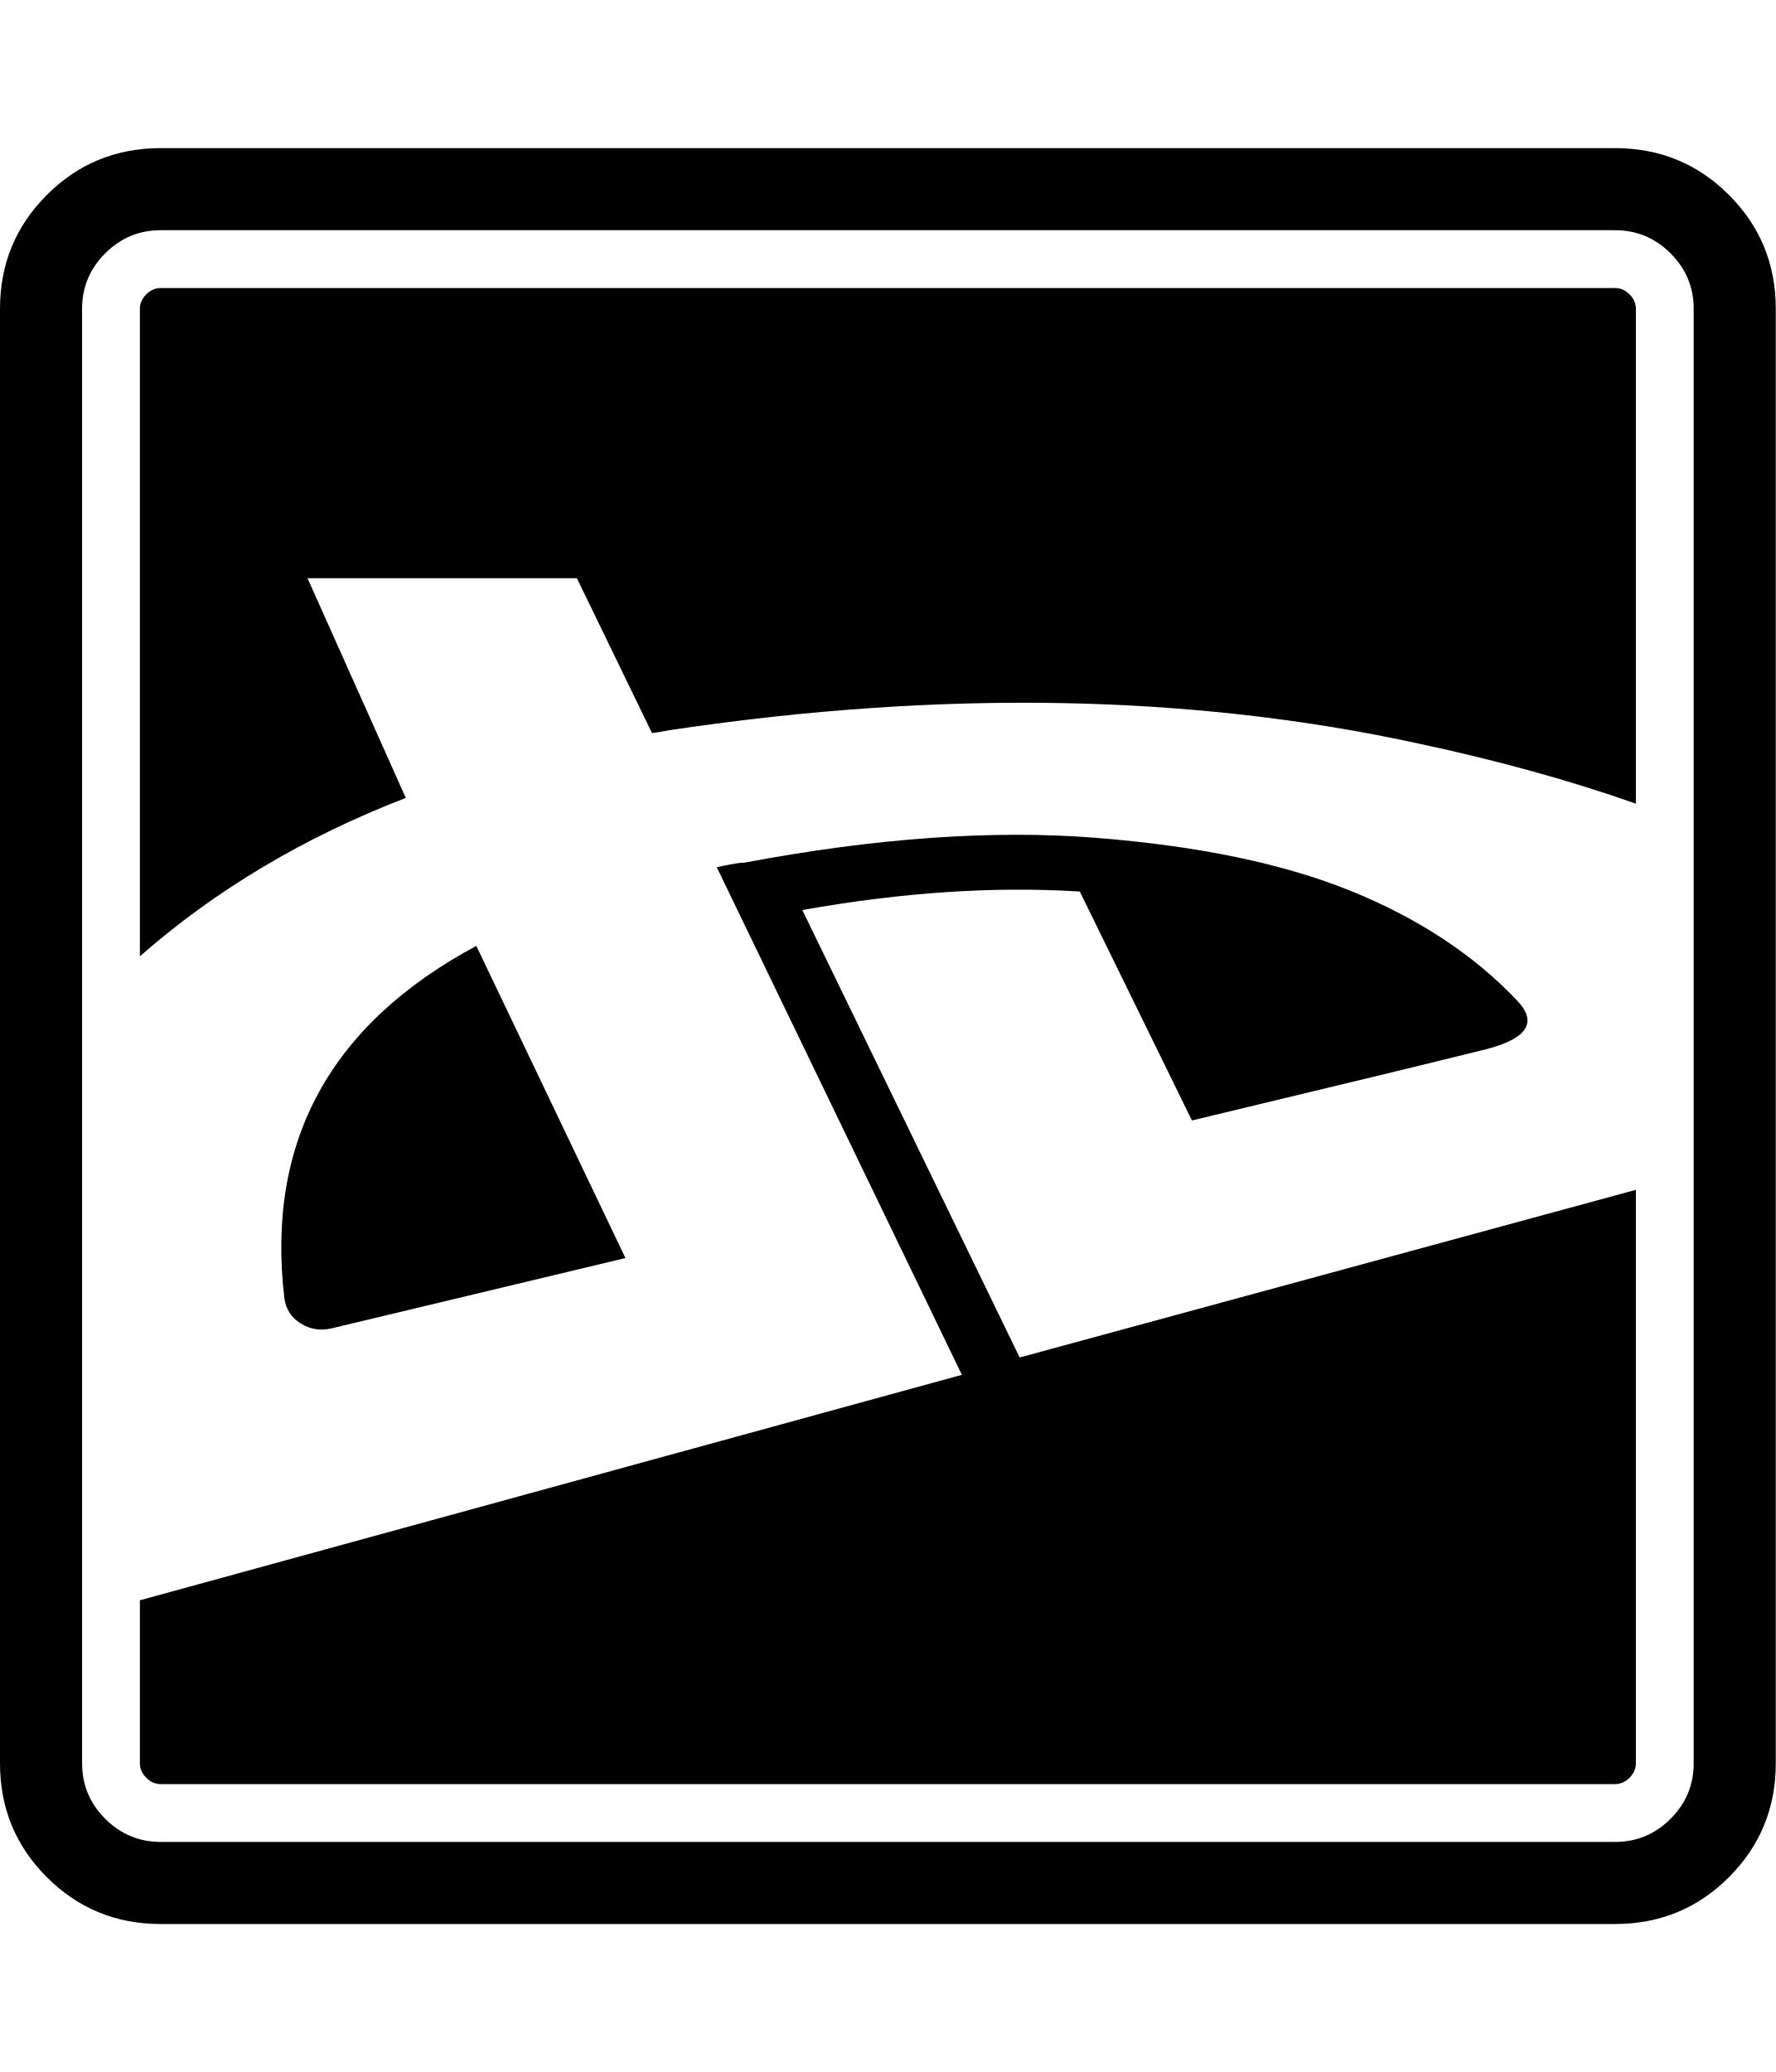
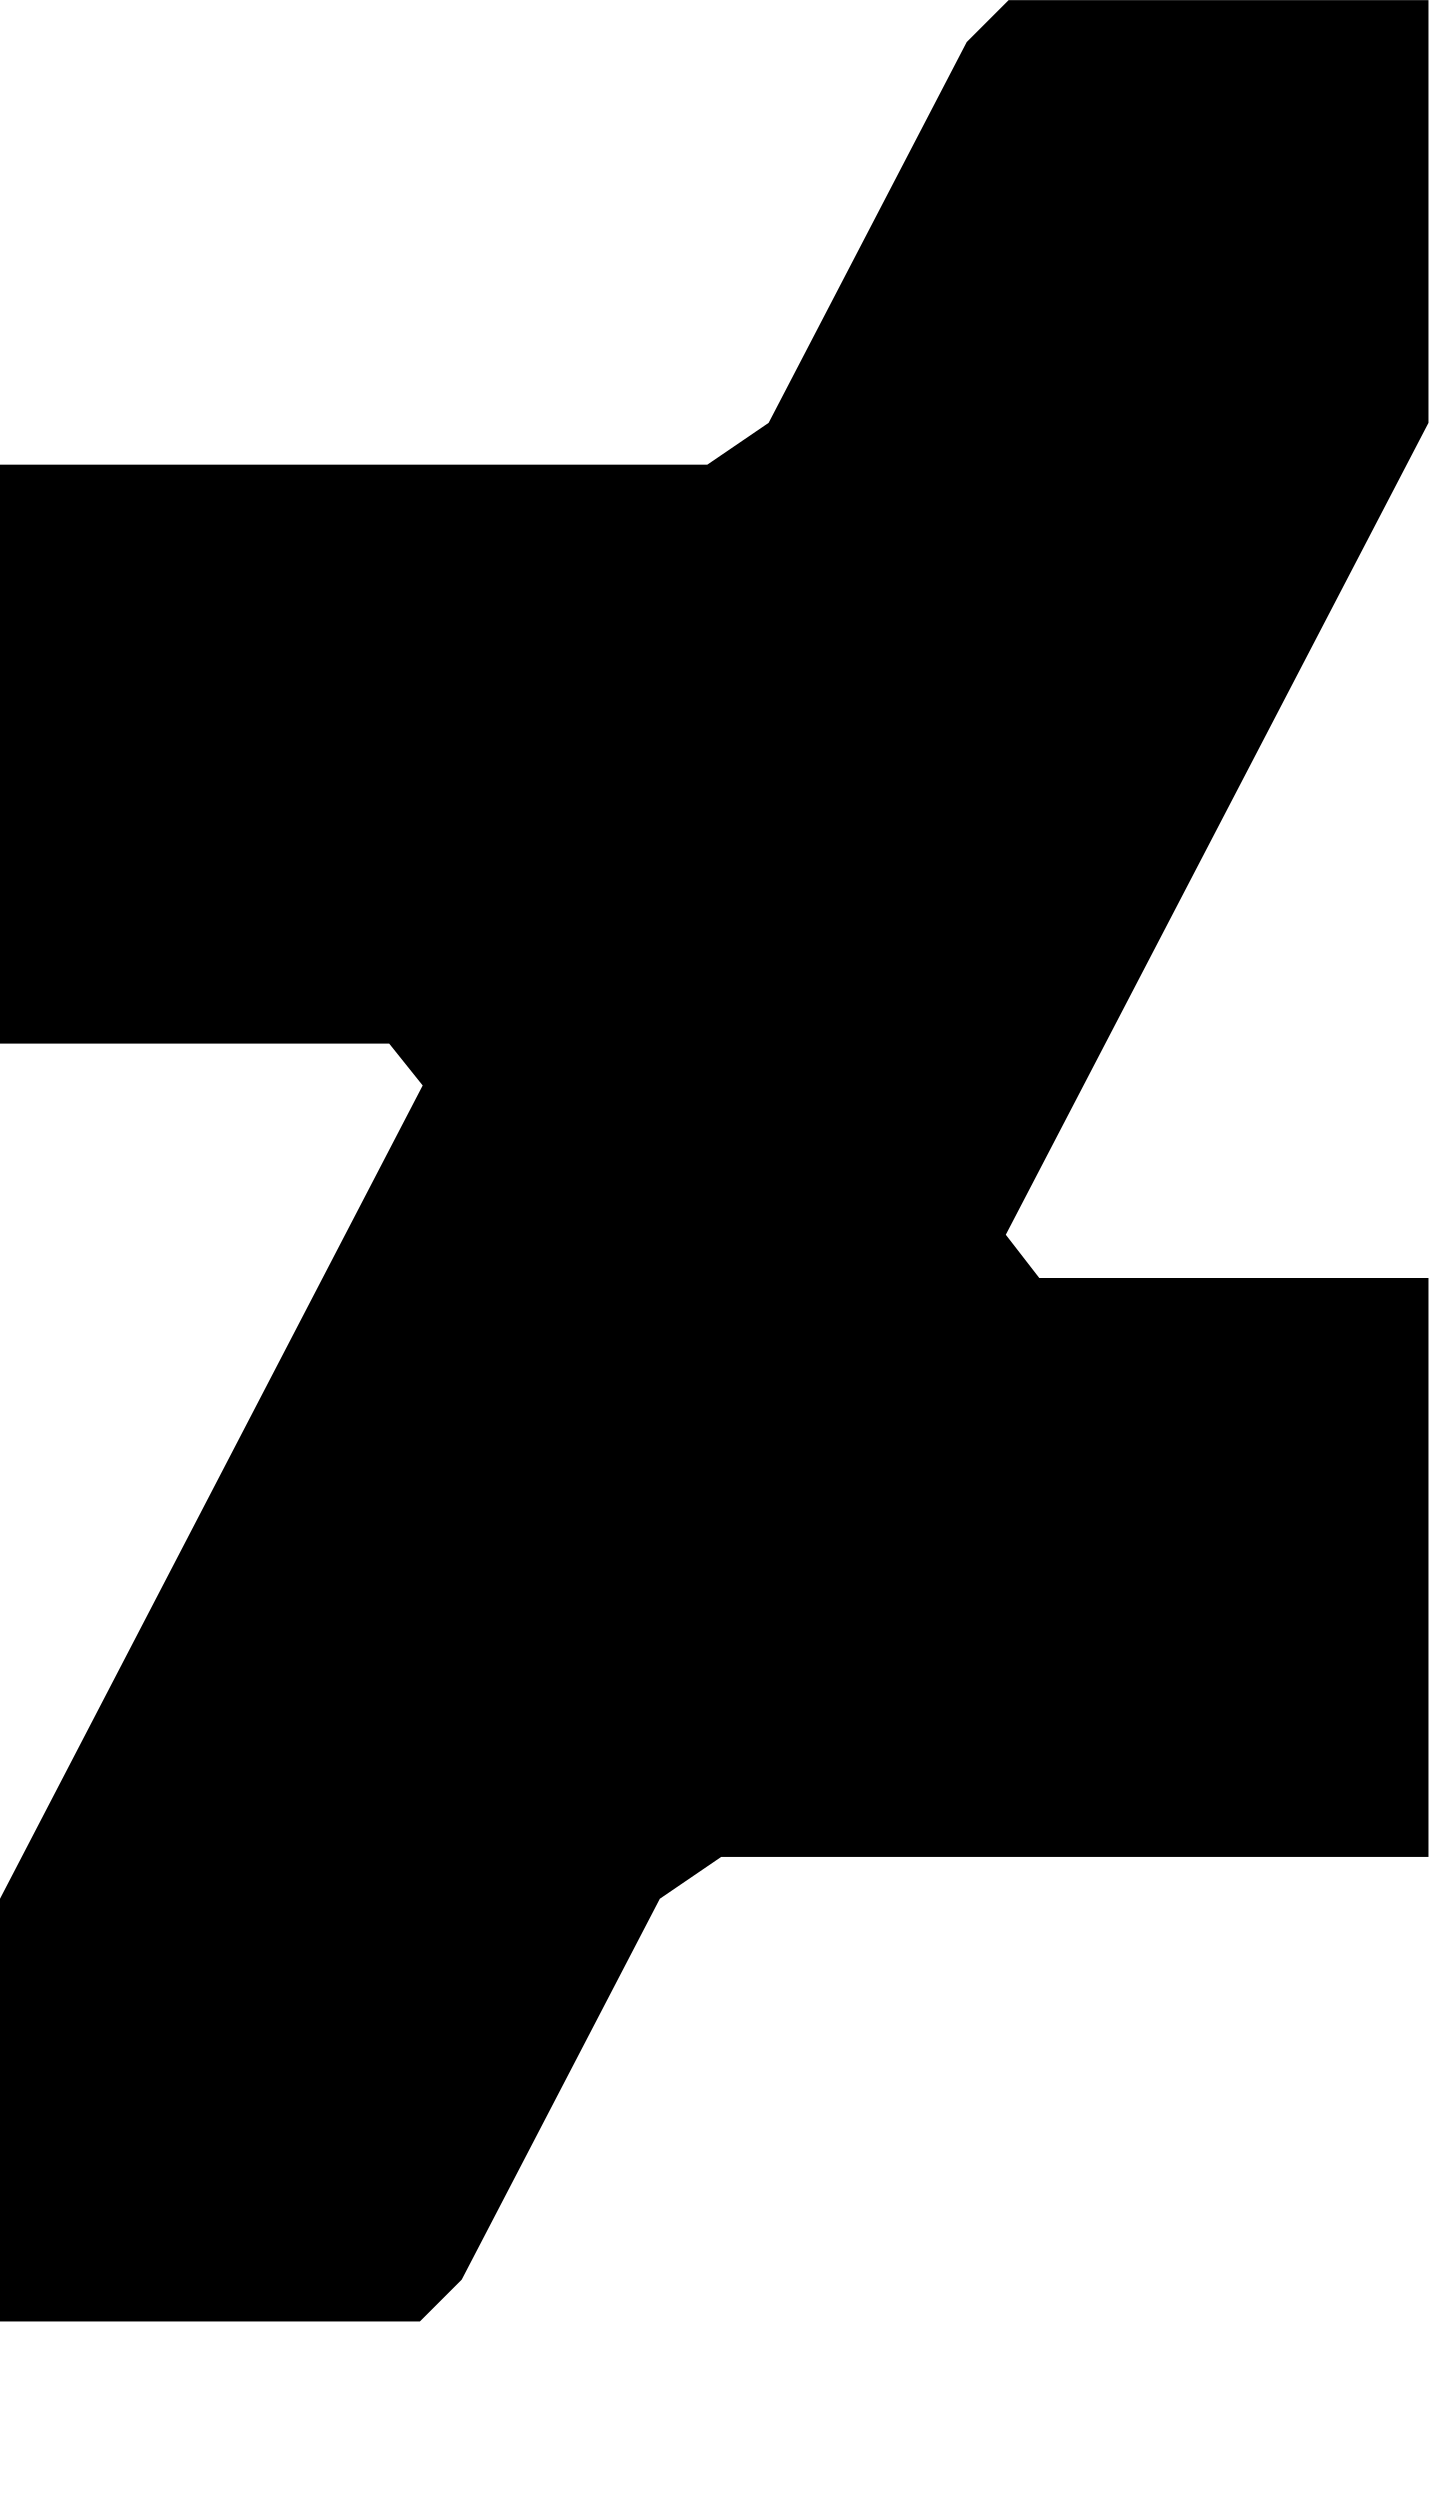
- <svg xmlns="http://www.w3.org/2000/svg" height="1000" width="857.143">
-   <path d="M779.526 71.488q32.364 0 54.963 22.599t22.599 54.963v701.964q0 32.364 -22.599 54.963t-54.963 22.599h-701.964q-32.364 0 -54.963 -22.599t-22.599 -54.963v-701.964q0 -32.364 22.599 -54.963t54.963 -22.599h701.964zm37.944 779.526v-701.964q0 -15.624 -11.16 -26.784t-26.784 -11.16h-701.964q-15.624 0 -26.784 11.16t-11.16 26.784v701.964q0 15.624 11.16 26.784t26.784 11.16h701.964q15.624 0 26.784 -11.16t11.16 -26.784zm-430.218 -411.804l104.904 215.946 297.414 -80.91v276.768q0 3.906 -3.069 6.975t-6.975 3.069h-701.964q-3.906 0 -6.975 -3.069t-3.069 -6.975v-78.678l396.738 -108.81 -118.296 -244.962q2.232 -.558 6.696 -1.395t6.696 -.837q94.86 -17.856 169.353 -11.997t123.318 25.668 80.073 52.731q15.066 15.624 -13.95 23.436 -35.712 8.928 -142.848 34.596l-54.126 -110.484q-61.938 -3.906 -133.92 8.928zm392.274 -300.204q3.906 0 6.975 3.069t3.069 6.975v238.824q-47.43 -16.74 -104.904 -29.016 -164.052 -35.712 -359.91 -6.696l-10.044 1.674 -36.27 -74.772h-130.014l47.43 106.02q-73.656 28.458 -128.34 76.446v-312.48q0 -3.906 3.069 -6.975t6.975 -3.069h701.964zm-619.938 502.2q-7.812 1.674 -14.508 -2.511t-7.812 -11.997q-13.392 -113.274 92.628 -170.19l71.982 150.66z" />
+ <svg xmlns="http://www.w3.org/2000/svg" height="1000" width="571.429">
+   <path d="M571.392 169.138l-169.074 324.756 13.392 17.298h155.682v231.57h-282.906l-24.552 16.74 -79.236 152.334 -16.74 16.74h-167.958v-169.074l169.074 -325.314 -13.392 -16.74h-155.682v-231.57h282.906l24.552 -16.74 79.236 -152.334 16.74 -16.74h167.958v169.074z" />
</svg>
